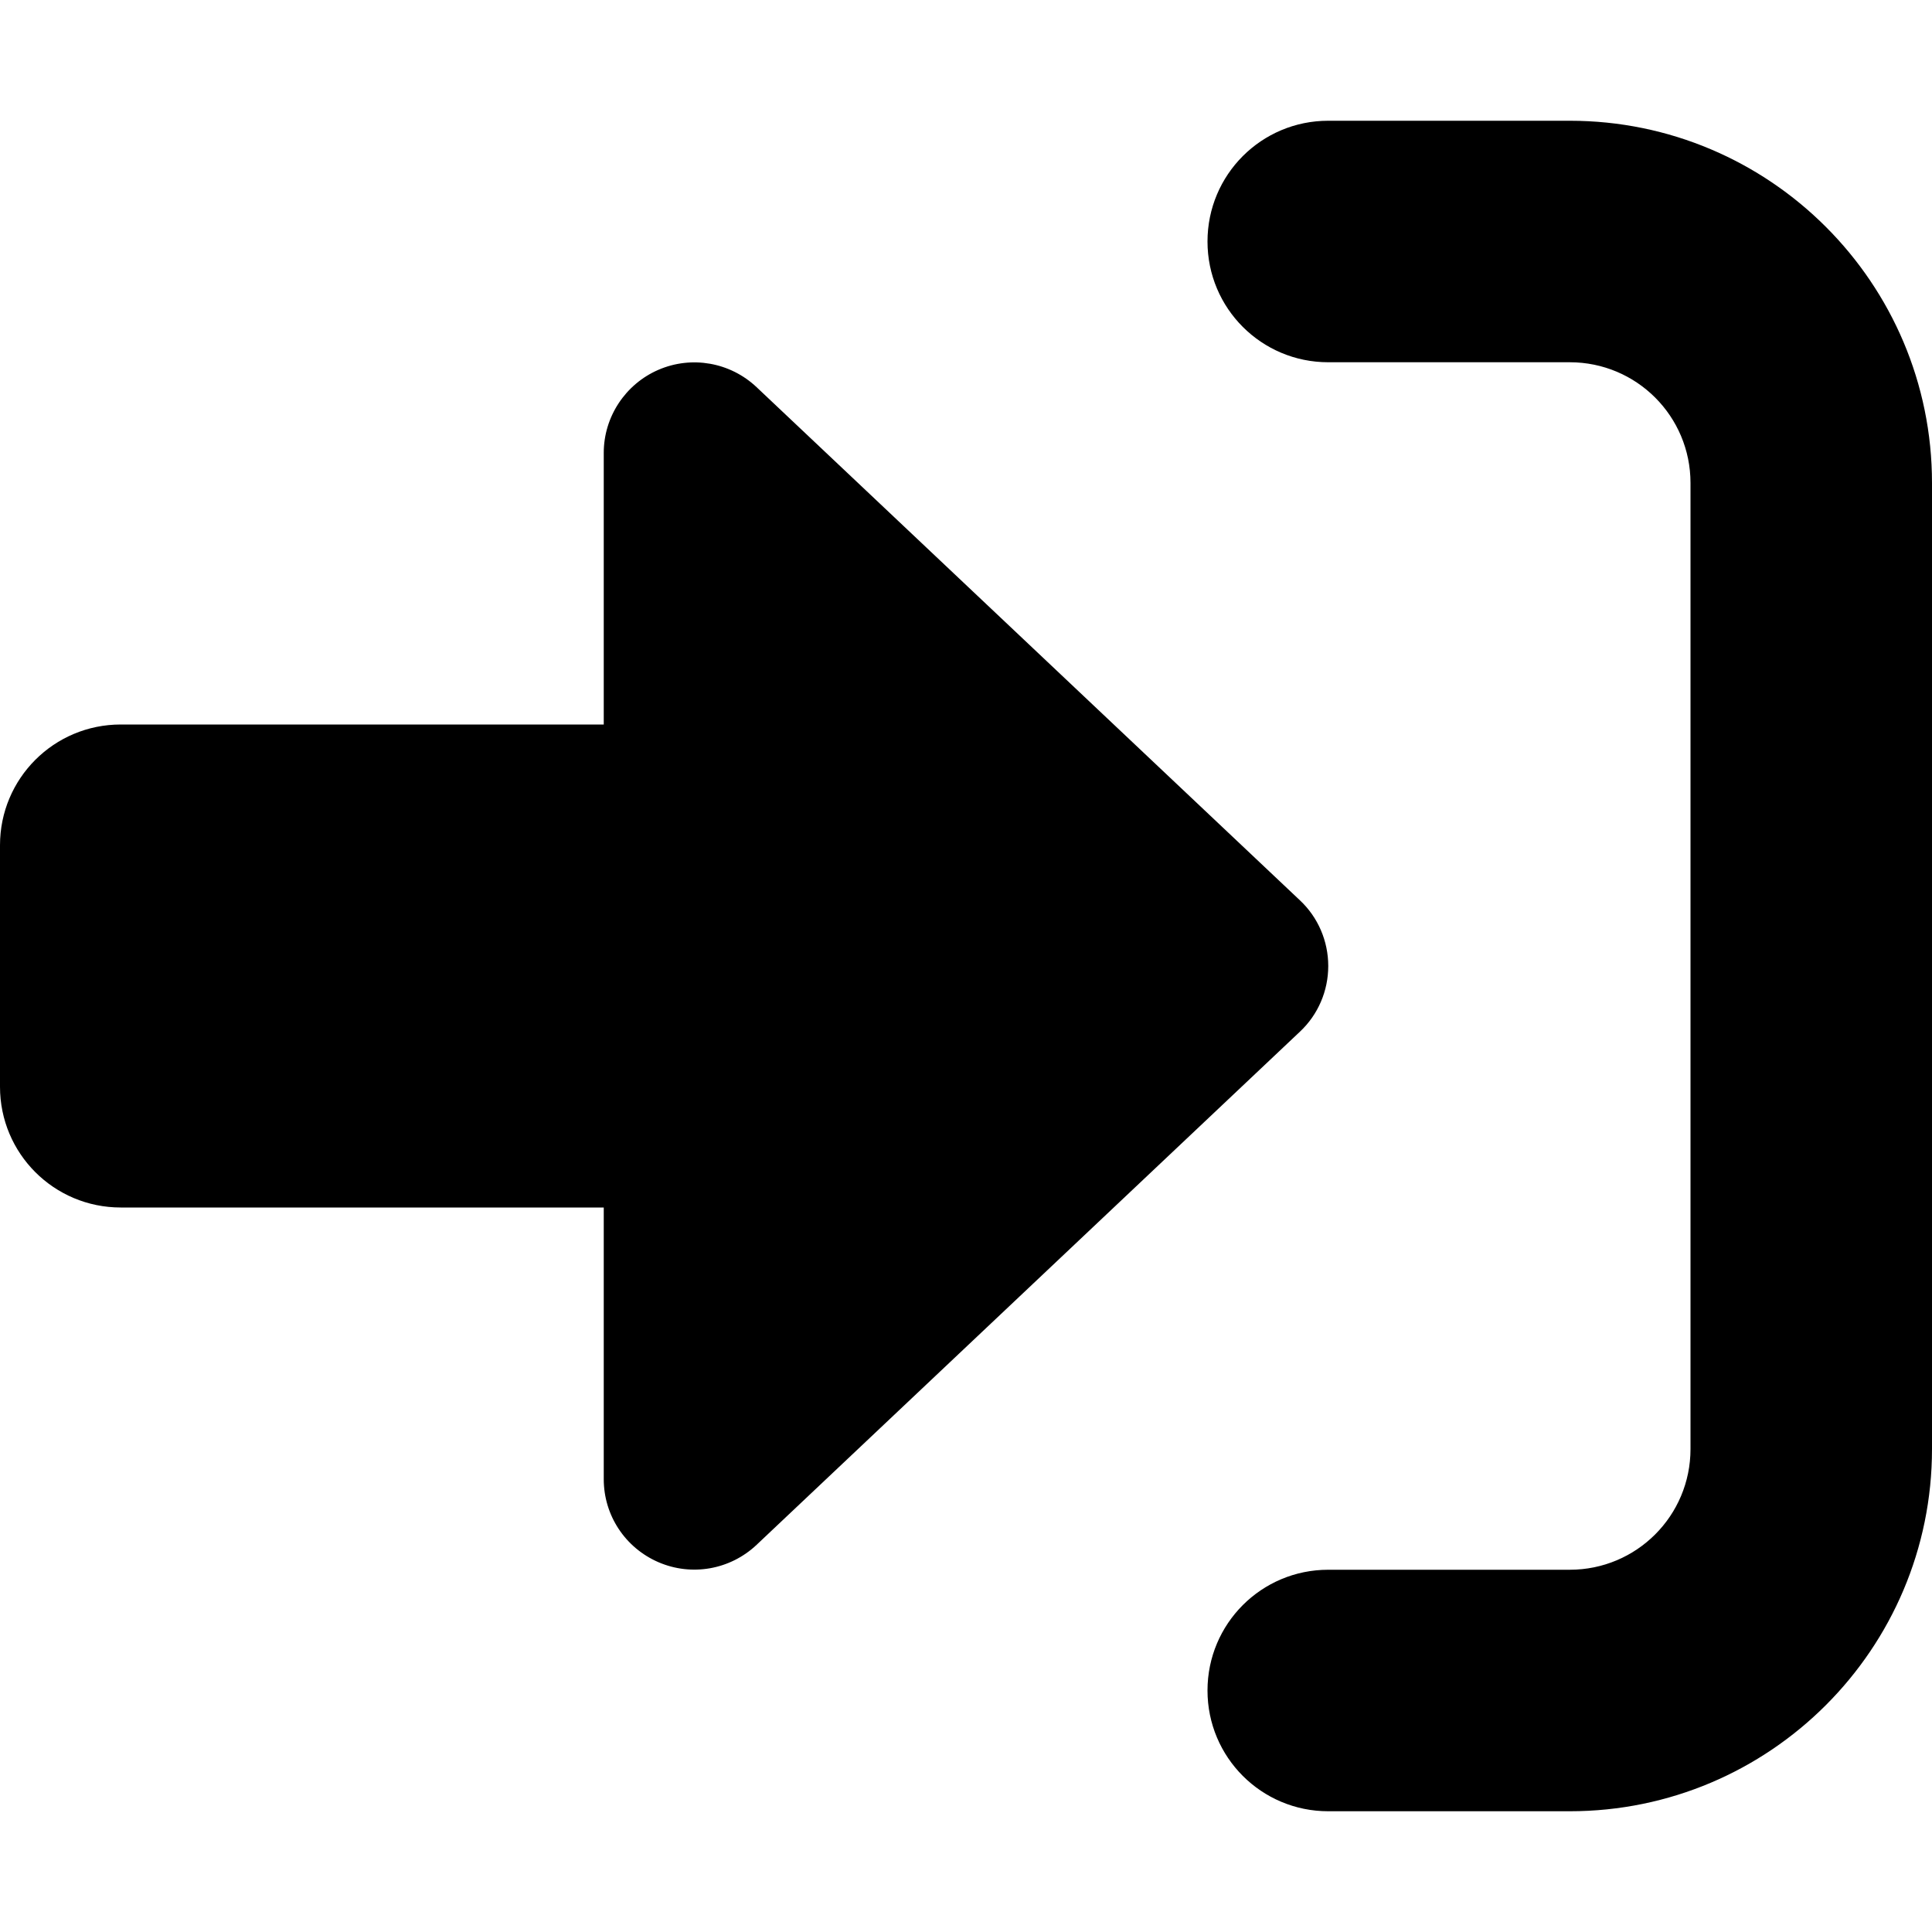
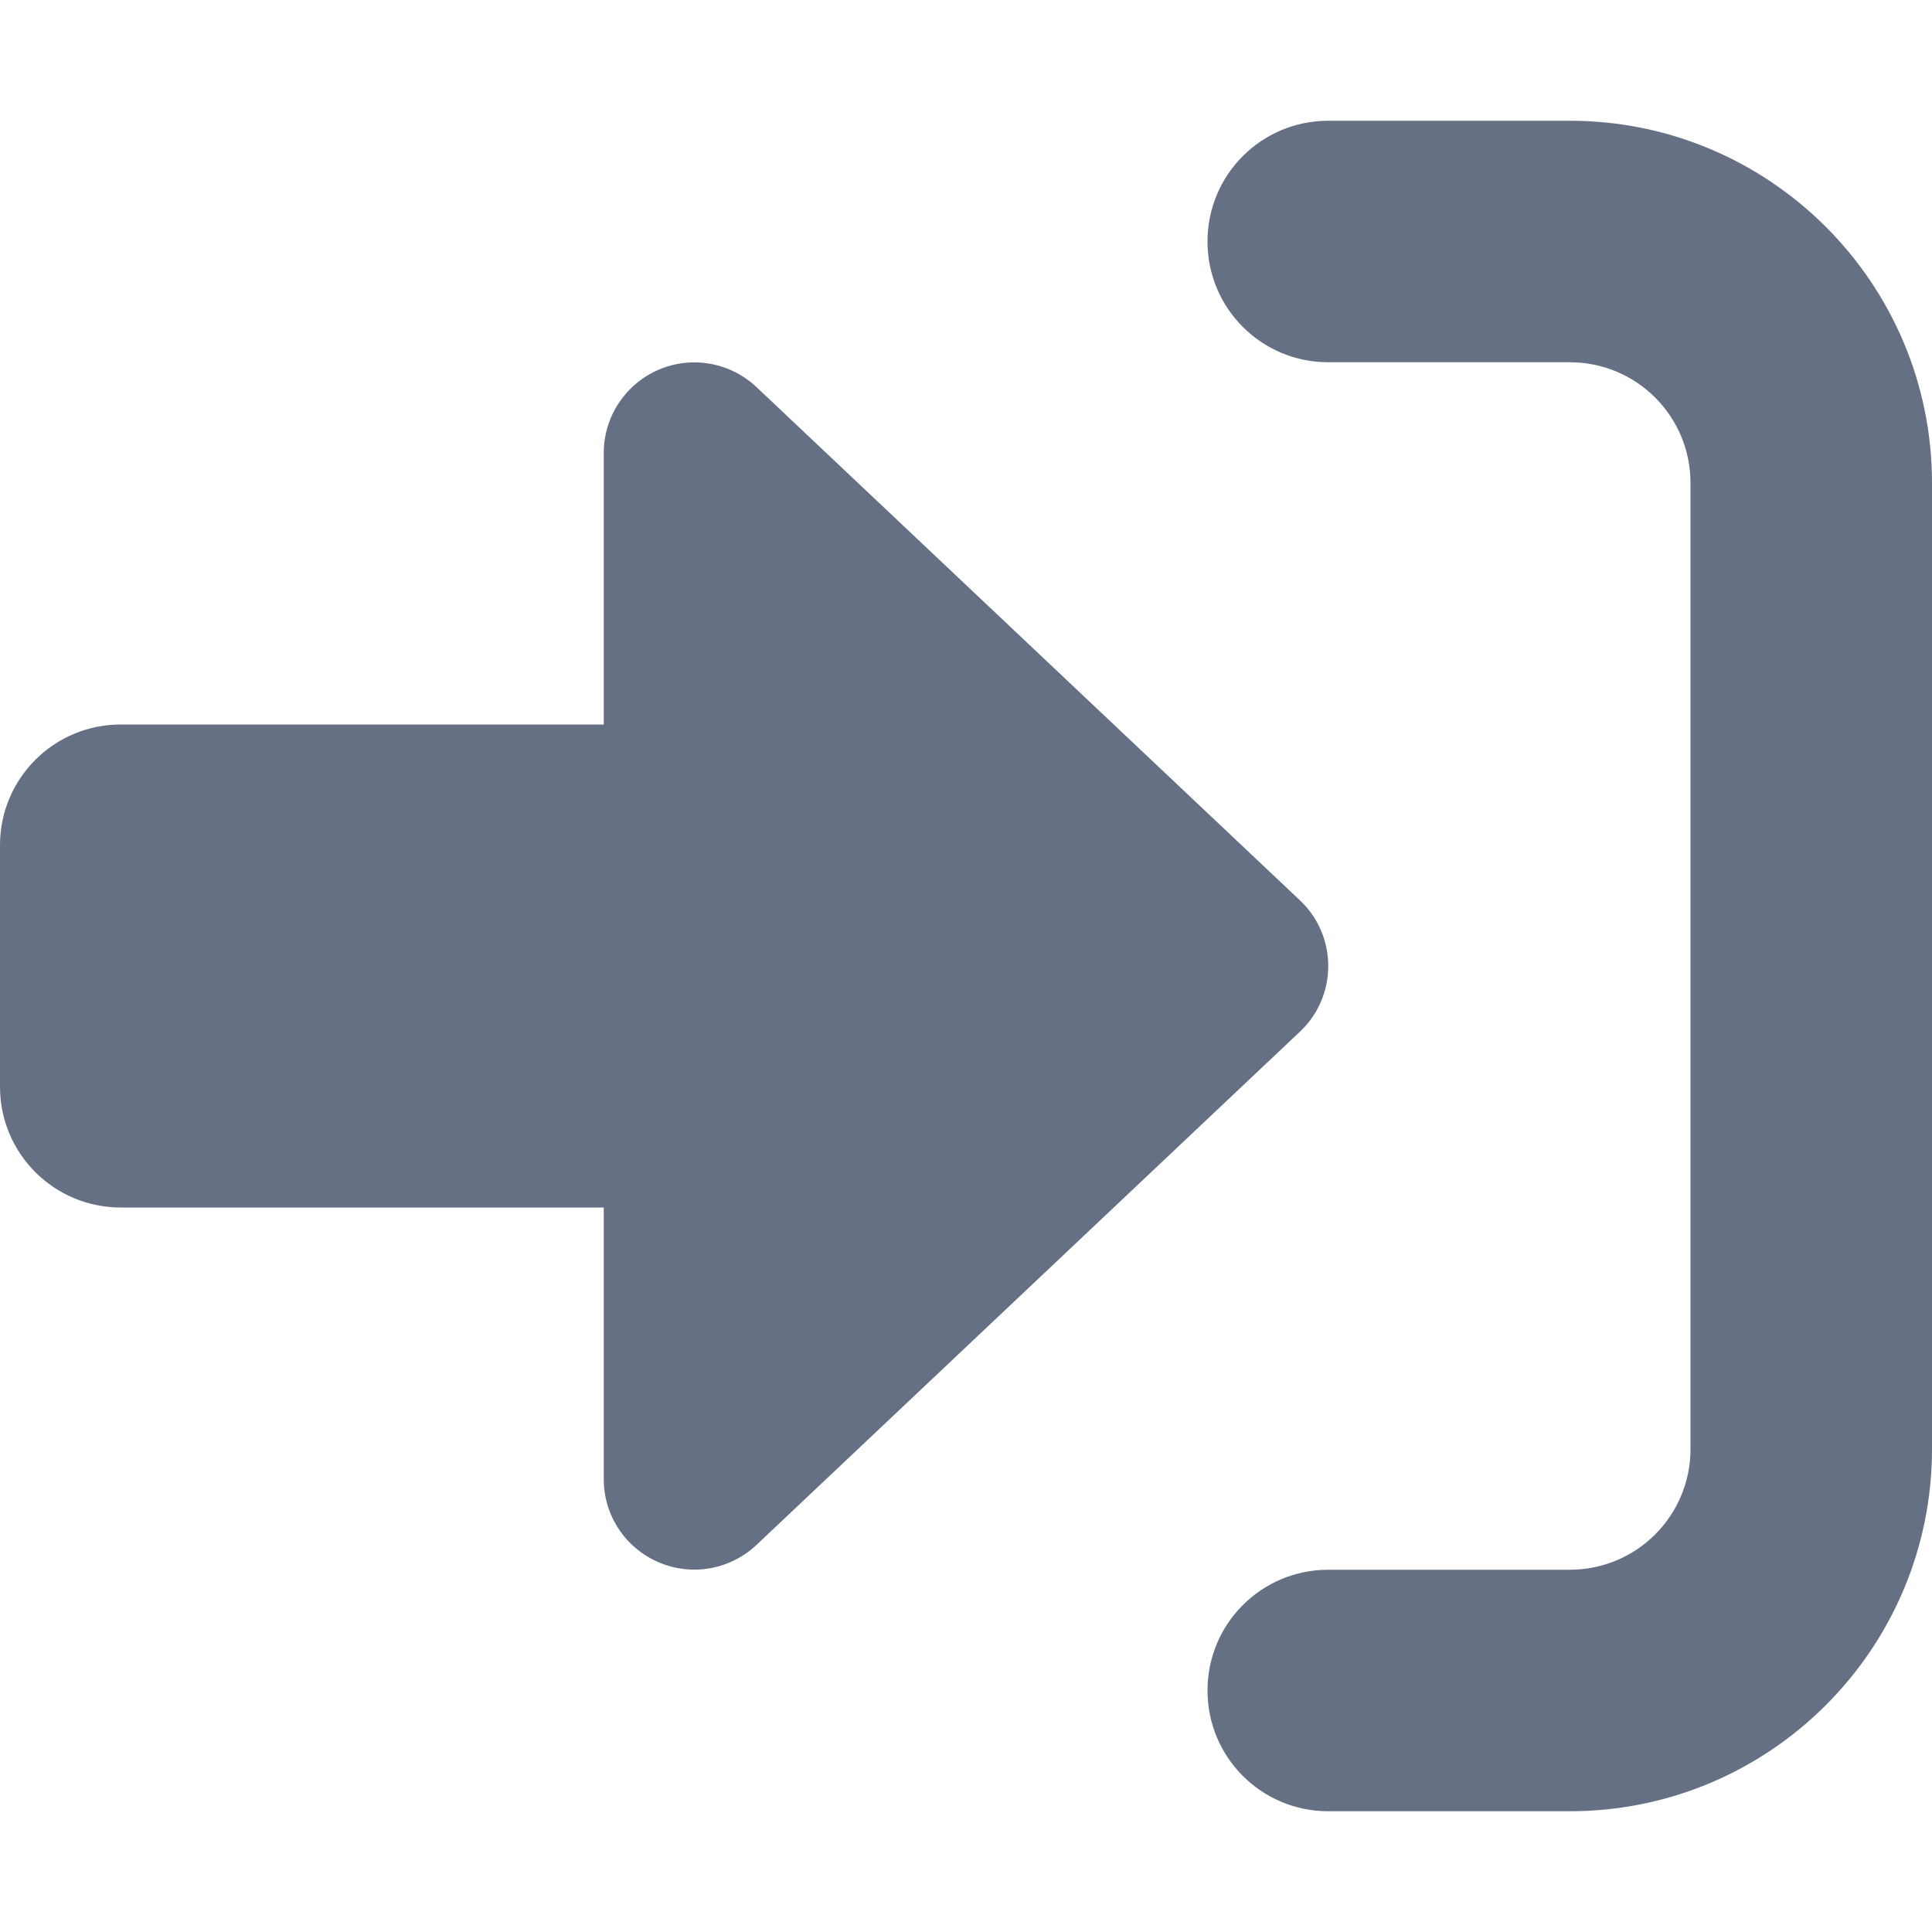
<svg xmlns="http://www.w3.org/2000/svg" viewBox="0 0 512 512">
-   <path d="M352 96h64c17.7 0 32 14.3 32 32V384c0 17.7-14.3 32-32 32H352c-17.7 0-32 14.3-32 32s14.3 32 32 32h64c53 0 96-43 96-96V128c0-53-43-96-96-96H352c-17.7 0-32 14.3-32 32s14.3 32 32 32zm-7.5 177.4c4.8-4.5 7.5-10.8 7.5-17.4s-2.7-12.9-7.5-17.4l-144-136c-7-6.6-17.2-8.4-26-4.6s-14.5 12.5-14.5 22v72H32c-17.7 0-32 14.3-32 32v64c0 17.7 14.3 32 32 32H160v72c0 9.6 5.7 18.2 14.5 22s19 2 26-4.6l144-136z" />
+   <path d="M352 96h64c17.7 0 32 14.3 32 32V384c0 17.7-14.3 32-32 32H352c-17.7 0-32 14.3-32 32s14.3 32 32 32h64c53 0 96-43 96-96V128c0-53-43-96-96-96H352c-17.7 0-32 14.3-32 32s14.3 32 32 32zm-7.5 177.4c4.8-4.5 7.5-10.8 7.5-17.4s-2.7-12.9-7.5-17.4l-144-136c-7-6.6-17.2-8.4-26-4.6s-14.5 12.5-14.5 22v72H32c-17.7 0-32 14.3-32 32v64c0 17.7 14.3 32 32 32H160v72c0 9.6 5.7 18.2 14.5 22s19 2 26-4.6l144-136z" fill="#667085" />
</svg>
